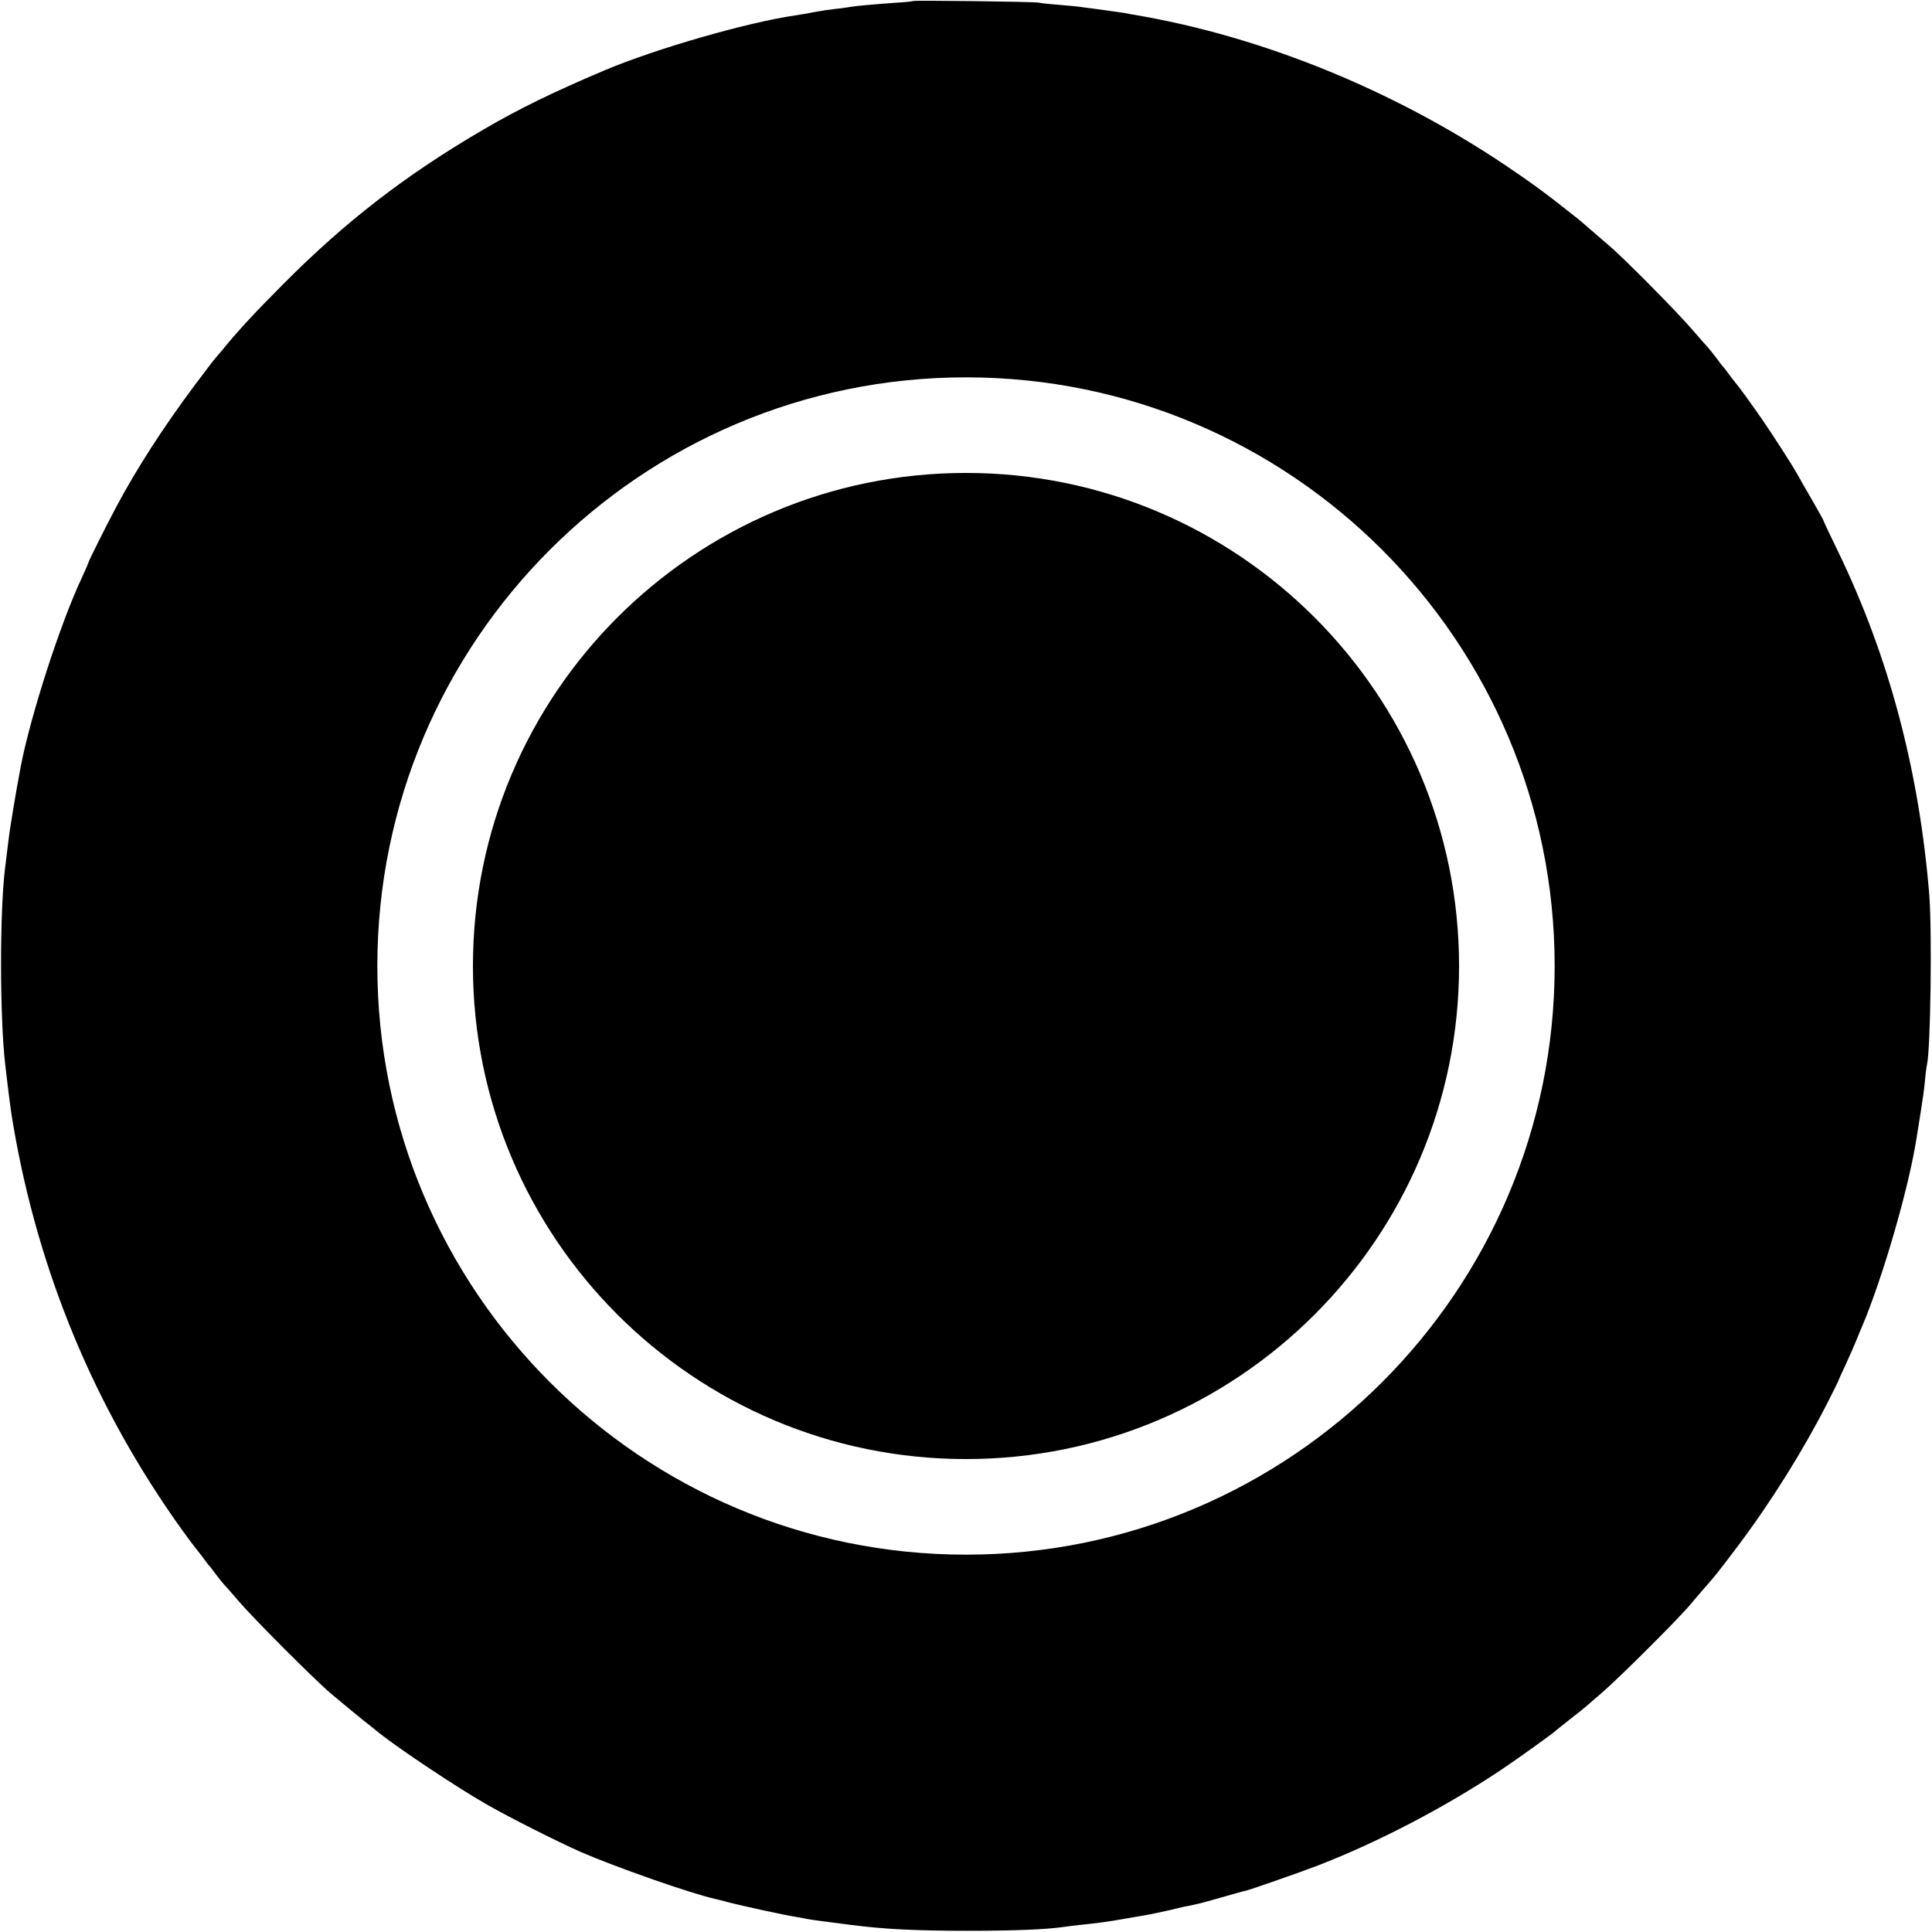
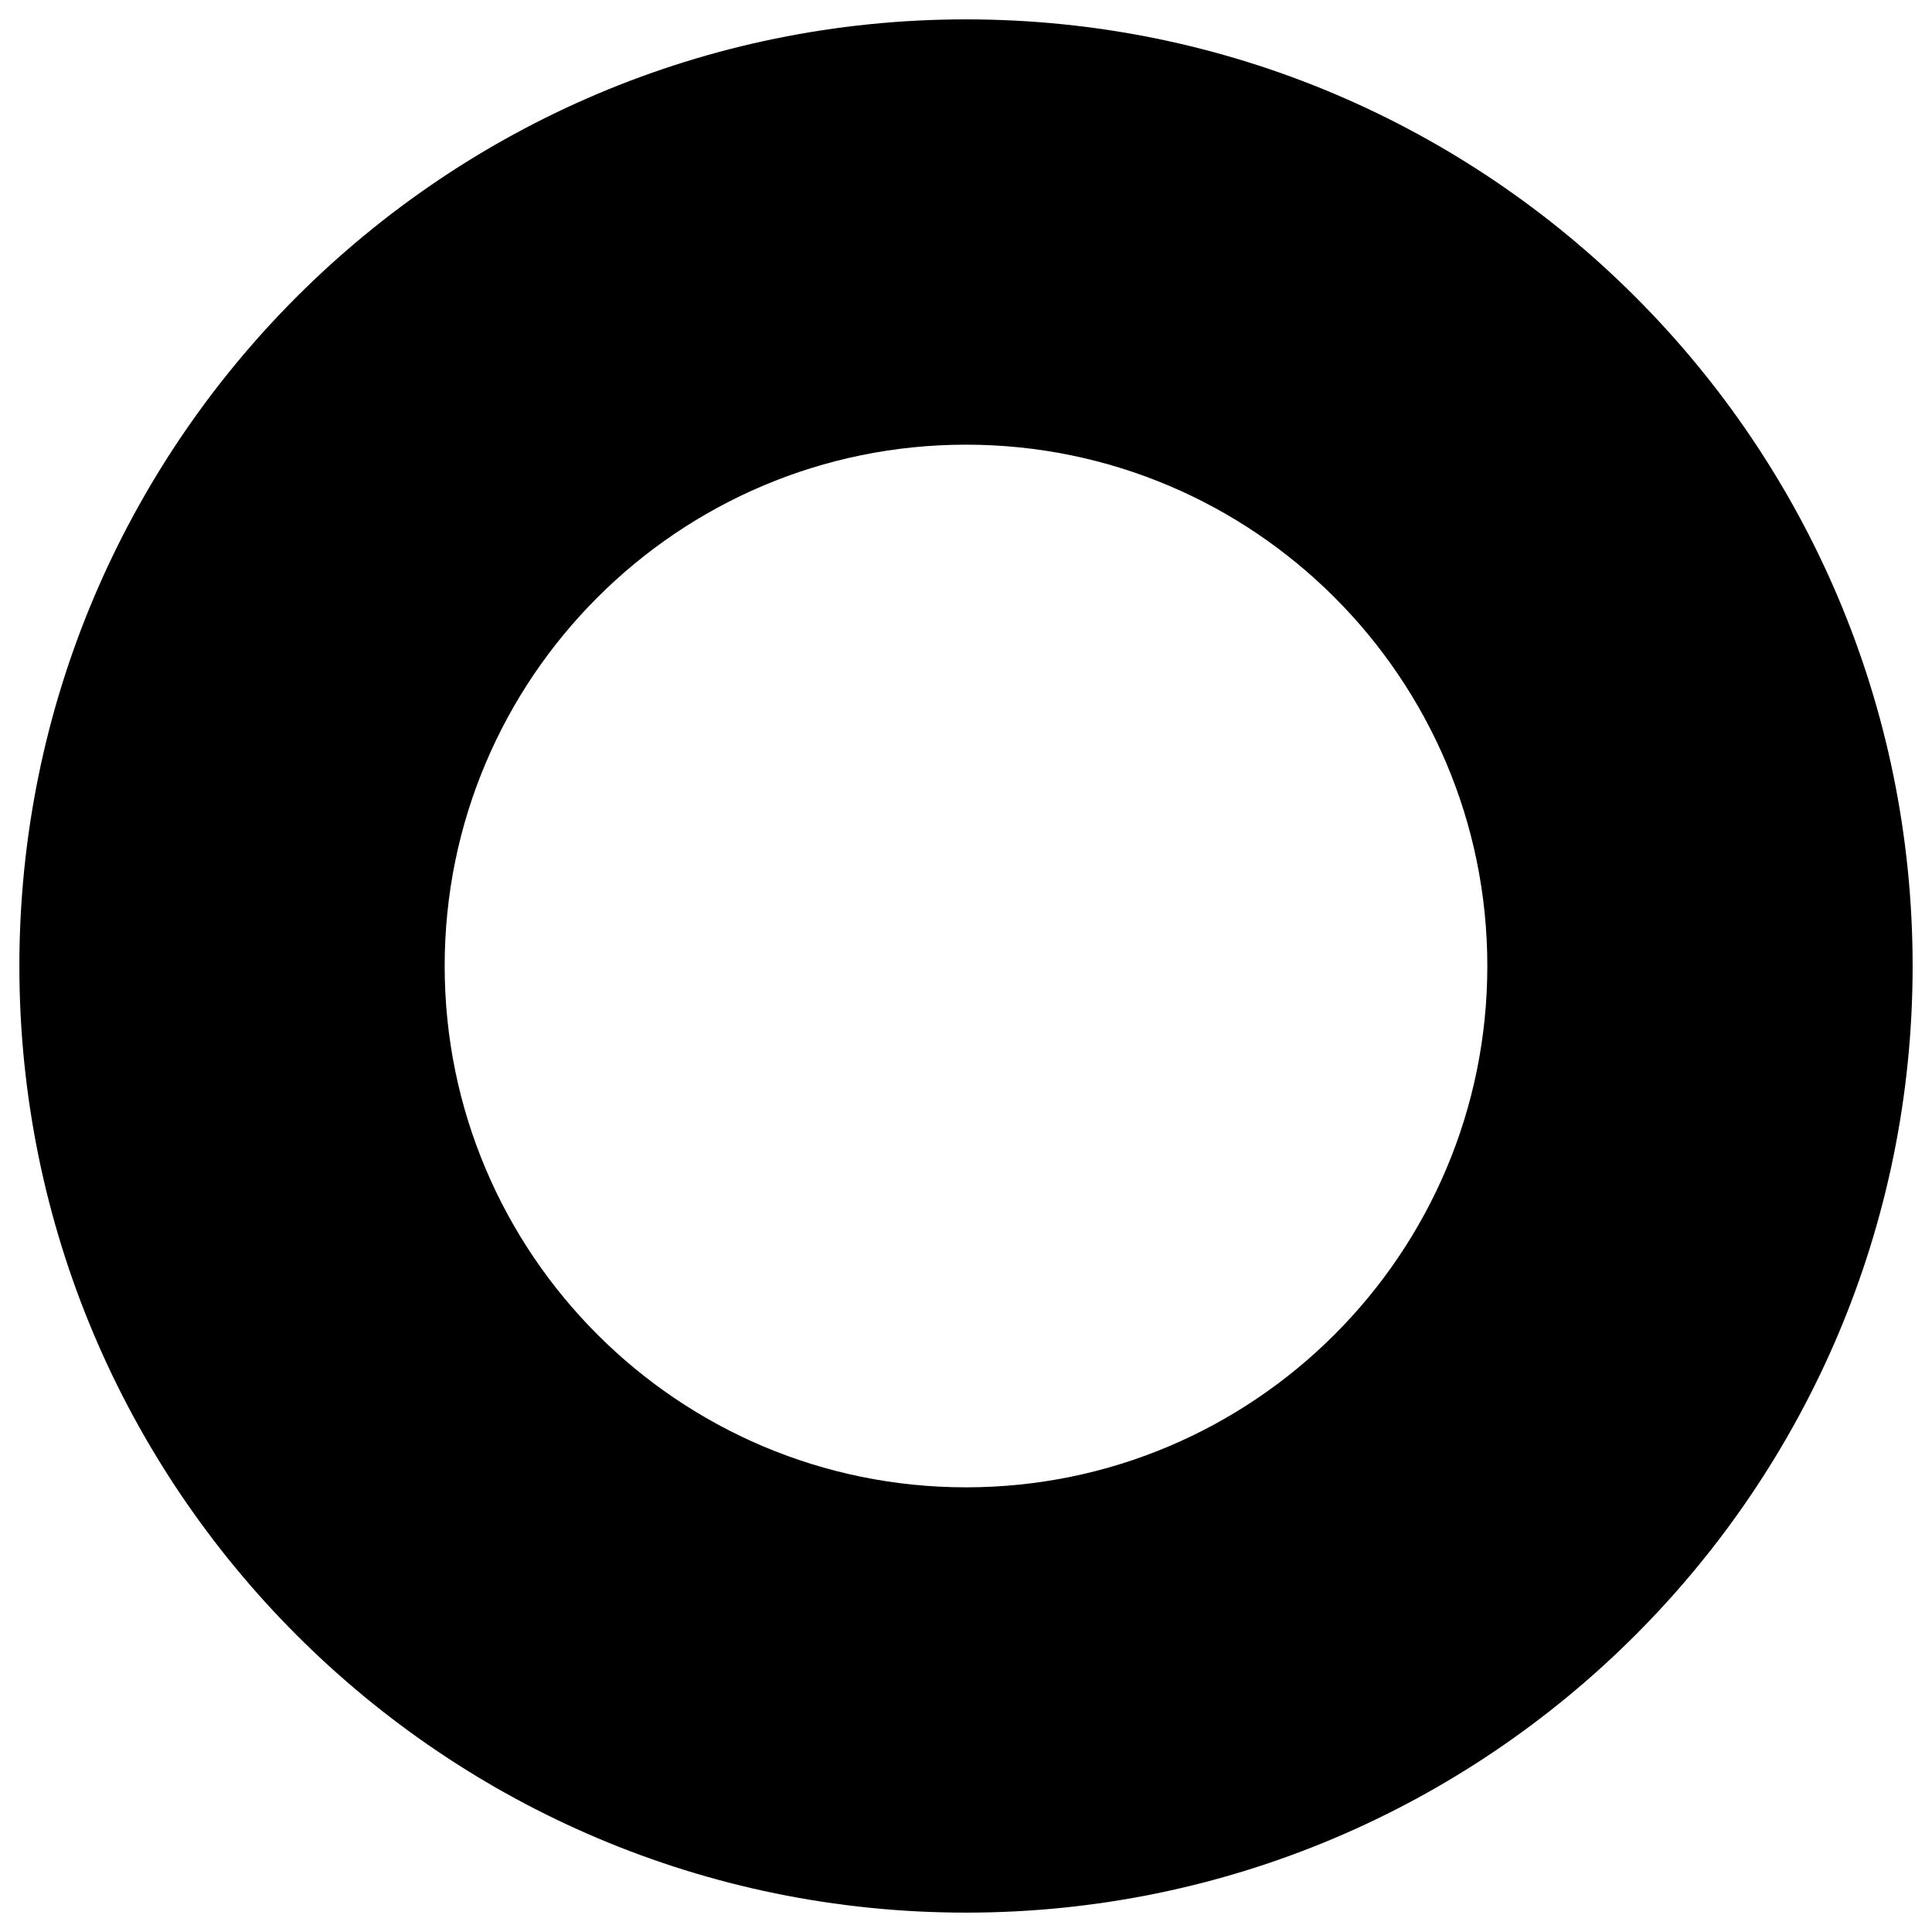
- <svg xmlns="http://www.w3.org/2000/svg" width="100%" height="100%" viewBox="0 0 960 960" version="1.1" xml:space="preserve" style="fill-rule:evenodd;clip-rule:evenodd;stroke-linejoin:round;stroke-miterlimit:1.414;">
-   <path d="M453.8,0.5c-0.2,0.2 -4.3,0.6 -9.3,0.9c-10.7,0.8 -19.1,1.5 -22.5,2.1c-1.4,0.3 -4.7,0.7 -7.5,1c-2.7,0.3 -6.1,0.8 -7.5,1.1c-1.4,0.2 -3.6,0.6 -5,0.9c-1.3,0.3 -4.2,0.7 -6.5,1.1c-24.2,3.5 -69.3,16.5 -95,27.3c-25.5,10.8 -42.7,19.2 -60,29.3c-38.9,22.7 -68.8,45.8 -100,77.2c-14.6,14.7 -22.1,22.8 -30.1,32.6c-1.6,1.9 -3.1,3.7 -3.4,4c-0.4,0.3 -5.1,6.6 -10.7,14c-15.4,20.7 -28.5,41 -38.6,60c-4.7,8.8 -13.7,26.8 -13.7,27.4c0,0.2 -1.5,3.7 -3.4,7.8c-10.7,22.8 -25.3,68.1 -30.2,93.2c-2.5,13.2 -5.5,30.9 -6.3,38.1c-0.6,4.9 -1.3,10.8 -1.6,13c-2.7,21.8 -2.6,74.6 0.1,97.5c1.7,14.6 2.7,22.6 3.9,29.6c12.5,73.5 40.5,140.9 83.8,201.4c3.4,4.7 6.4,8.7 6.7,9c0.3,0.3 1.8,2.3 3.5,4.5c1.6,2.2 3.1,4.2 3.5,4.5c0.3,0.3 1.7,2.1 3.2,4.2c1.5,2 3.3,4.2 4,5c0.7,0.7 4,4.4 7.3,8.3c7.5,8.8 38.1,39.4 45.9,46c7.3,6.1 14.8,12.3 16.1,13.3c0.6,0.4 4.3,3.4 8.4,6.7c10.3,8.1 38.1,26.6 52.4,34.8c11.6,6.7 35.5,18.7 47.2,23.9c17.5,7.6 54.8,20.7 67,23.4c0.6,0.1 3.7,0.9 7,1.8c6.8,1.7 27.2,6.2 32.5,7c1.9,0.3 4.6,0.8 5.9,1.1c2.1,0.4 7.8,1.2 22.1,3c16.2,2.1 32.2,2.9 57.5,2.9c23.1,0 38.7,-0.6 48,-1.9c1.7,-0.3 5.3,-0.7 8,-1c9.5,-1 14,-1.6 22.5,-3.1c4.7,-0.8 9.9,-1.7 11.5,-2c1.7,-0.3 5.9,-1.2 9.5,-2c3.6,-0.9 7.4,-1.7 8.5,-2c1.1,-0.2 3.4,-0.6 5,-1c1.7,-0.3 7.7,-1.9 13.5,-3.6c5.8,-1.7 11.2,-3.2 12,-3.3c2.8,-0.7 27.5,-9.3 36.5,-12.8c29.6,-11.5 62.5,-28.7 90,-47c8.8,-5.9 26.5,-18.6 27.5,-19.7c0.3,-0.3 3.7,-3 7.5,-6c3.9,-3 7.2,-5.7 7.5,-6c0.3,-0.3 3.9,-3.4 8,-6.9c9.1,-7.9 37.9,-36.6 44,-43.9c2.5,-3 5.4,-6.4 6.5,-7.6c5.4,-6.1 7.8,-9.1 17.2,-21.6c16.8,-22.4 32.5,-47.7 44.4,-71c2.9,-5.8 5.4,-10.7 5.4,-11c0.1,-0.3 1.6,-3.7 3.4,-7.5c1.8,-3.9 4.2,-9.3 5.3,-12c1.1,-2.8 2.4,-5.9 2.9,-7c10.4,-24.5 23.5,-69.5 27.3,-94.5c0.3,-1.9 1.2,-7.6 2,-12.5c0.8,-5 1.8,-11.9 2.1,-15.5c0.3,-3.6 0.8,-7.2 1,-8c1.8,-7.4 2.6,-66.8 1.1,-85c-5.1,-61.4 -20,-117.7 -45.2,-169.8c-4.1,-8.4 -7.4,-15.4 -7.4,-15.7c0,-0.2 -2.3,-4.3 -5.1,-9.2c-2.8,-4.8 -6.4,-11.1 -7.9,-13.8c-2.3,-4.2 -12.7,-20.3 -17.2,-26.8c-4.6,-6.7 -12.3,-17.3 -12.8,-17.7c-0.3,-0.3 -1.8,-2.3 -3.5,-4.5c-1.6,-2.2 -3.1,-4.2 -3.5,-4.5c-0.3,-0.3 -1.7,-2.1 -3.2,-4.2c-1.5,-2 -3.3,-4.2 -4,-5c-0.7,-0.7 -4,-4.5 -7.3,-8.3c-8.4,-9.8 -35.3,-37 -42.8,-43.2c-3.4,-2.9 -7.6,-6.5 -9.3,-8c-1.7,-1.5 -4,-3.5 -5,-4.3c-16.2,-12.9 -22.6,-17.6 -37,-27.3c-55.6,-37.2 -120.4,-63.5 -182.9,-74.2c-1.6,-0.2 -4.1,-0.7 -5.4,-1c-1.4,-0.2 -6.1,-0.9 -10.5,-1.5c-4.5,-0.6 -9.5,-1.3 -11.3,-1.5c-1.7,-0.3 -6.7,-0.7 -11,-1.1c-4.3,-0.3 -8.9,-0.8 -10.3,-1.1c-2.6,-0.5 -61.7,-1.2 -62.2,-0.8Zm26.2,187c161.435,0 292.5,131.065 292.5,292.5c0,161.435 -131.065,292.5 -292.5,292.5c-161.435,0 -292.5,-131.065 -292.5,-292.5c0,-161.435 131.065,-292.5 292.5,-292.5Zm0,47.5c135.219,0 245,109.781 245,245c0,135.219 -109.781,245 -245,245c-135.219,0 -245,-109.781 -245,-245c0,-135.219 109.781,-245 245,-245Z" style="fill-rule:nonzero;" />
+ <svg xmlns="http://www.w3.org/2000/svg" viewBox="0 0 960 960" fill-rule="evenodd" clip-rule="evenodd">
+   <path d="M480 9.626c259.607 0 470.374 210.767 470.374 470.374s-210.767 470.374-470.374 470.374-470.374-210.767-470.374-470.374 210.767-470.374 470.374-470.374zm0 211.328c142.971 0 259.046 116.075 259.046 259.046s-116.075 259.046-259.046 259.046-259.046-116.075-259.046-259.046 116.075-259.046 259.046-259.046z" />
</svg>
